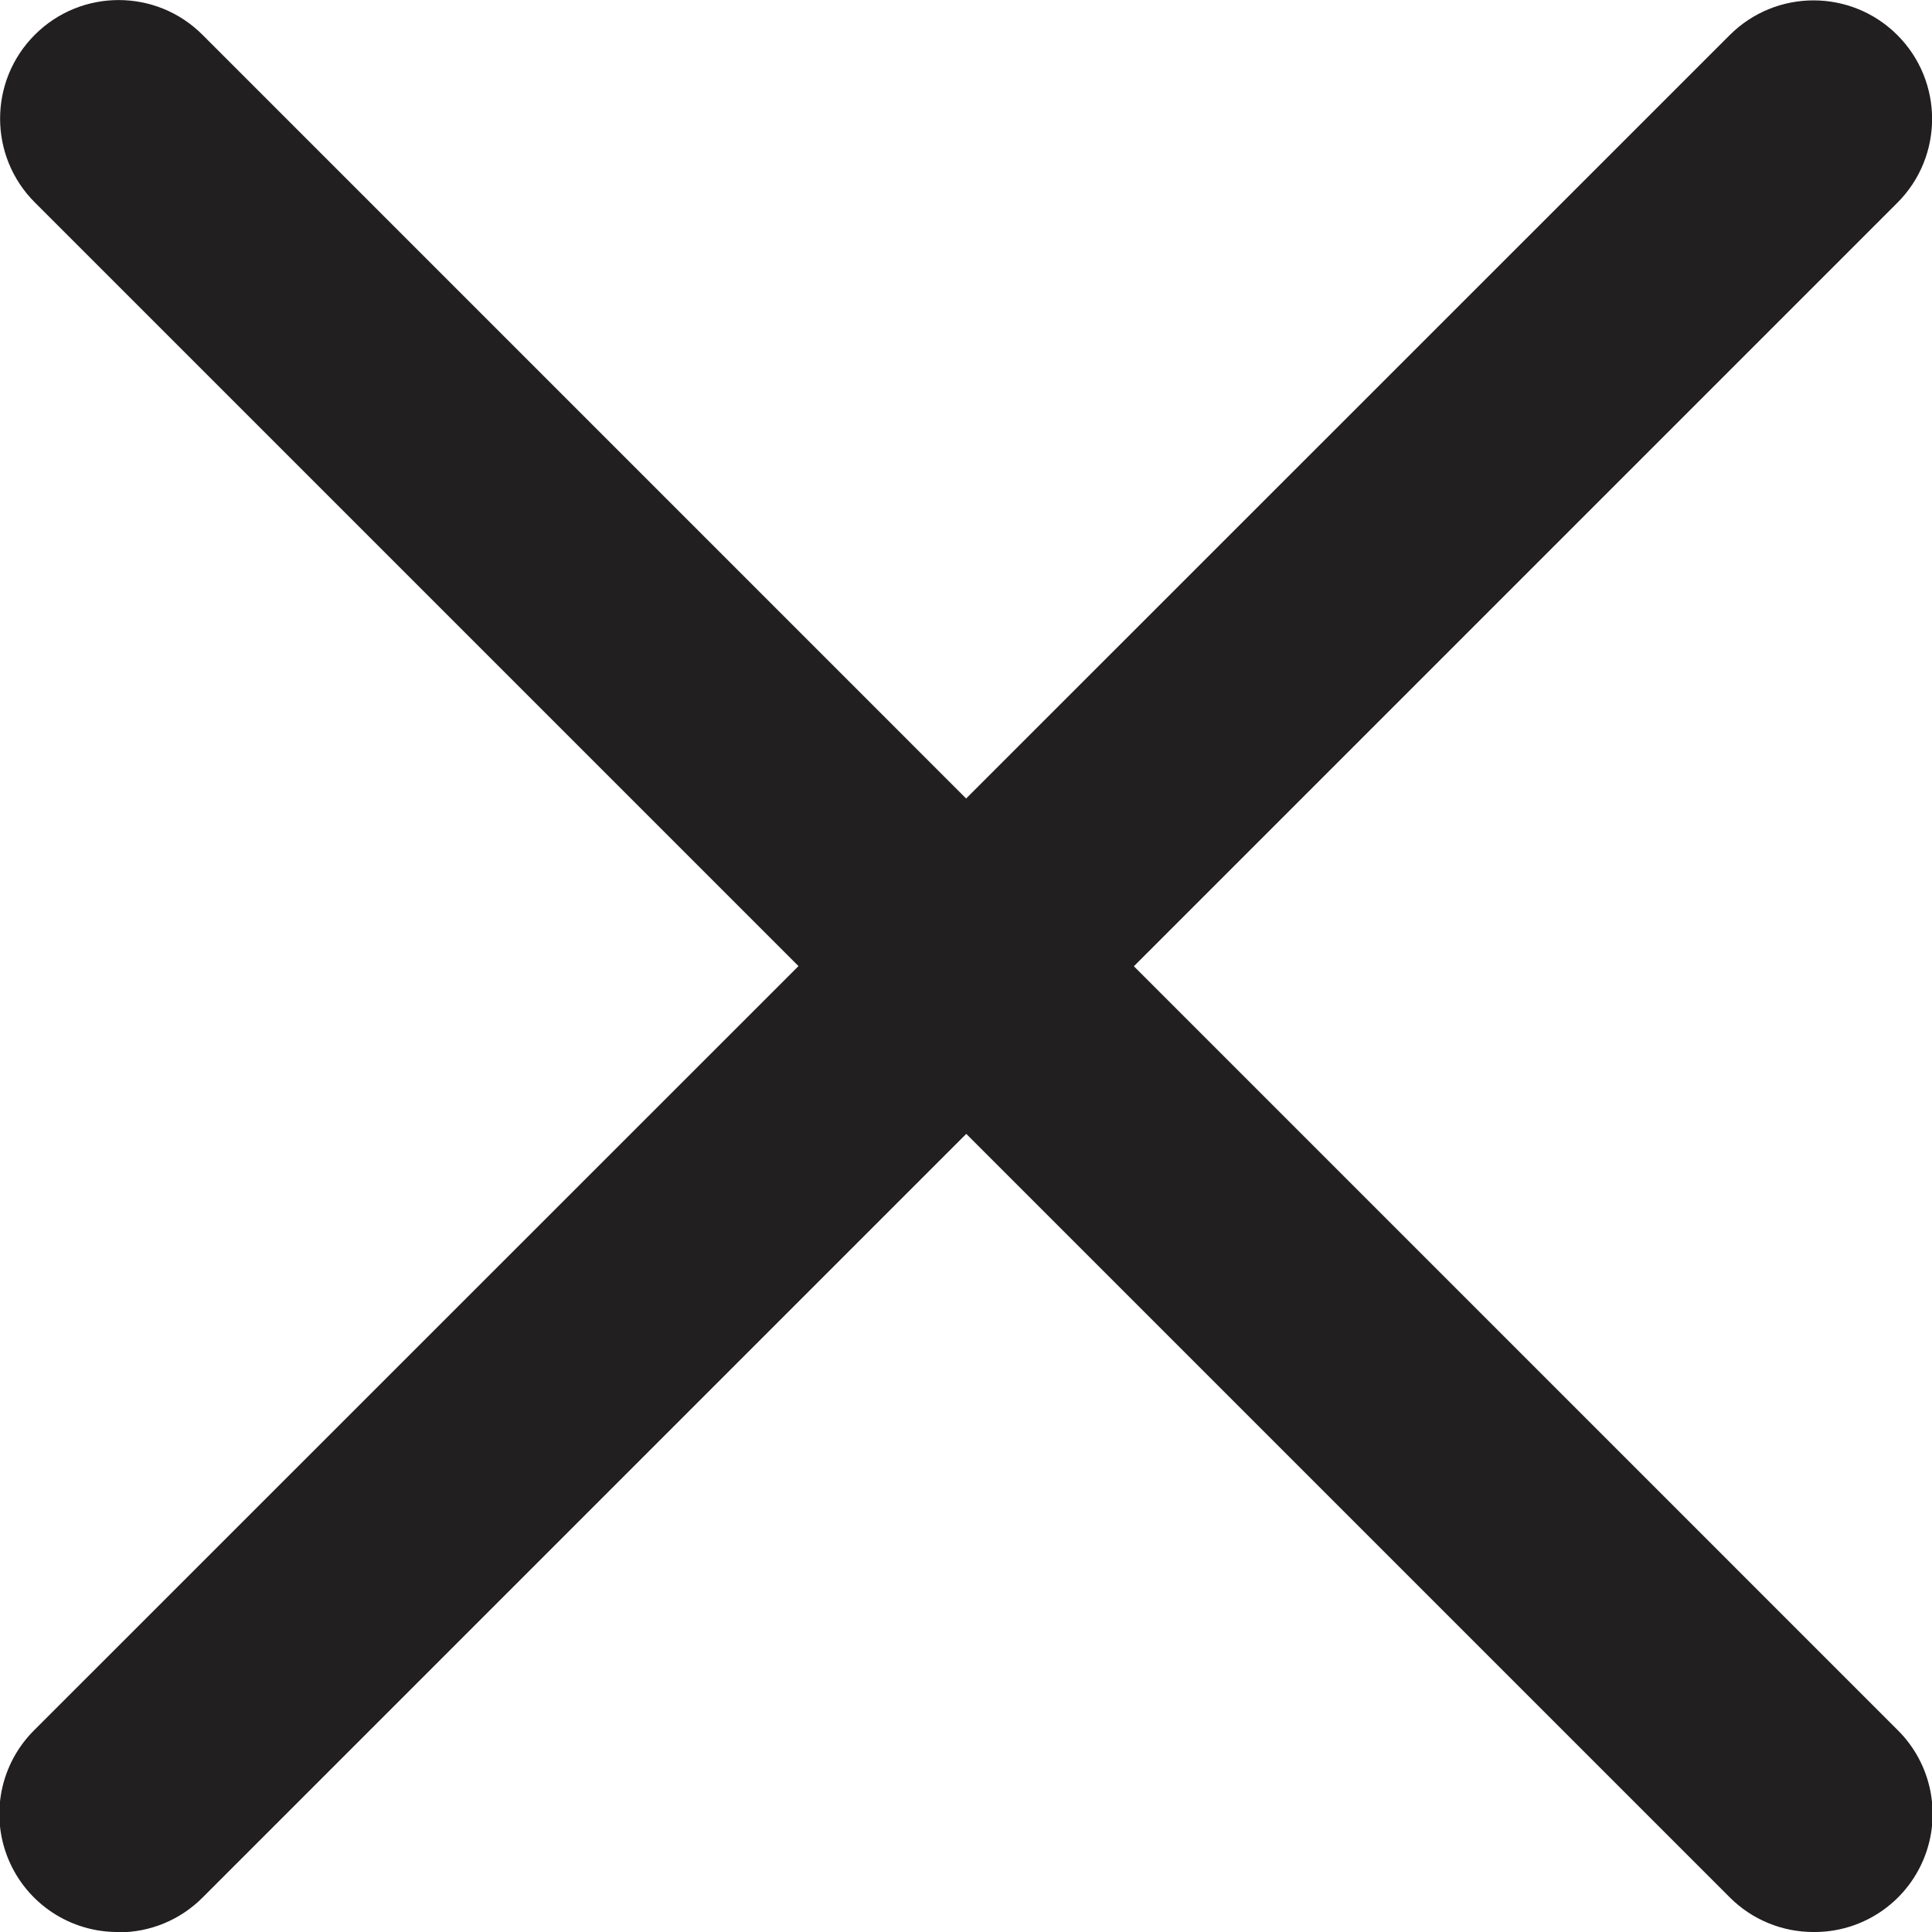
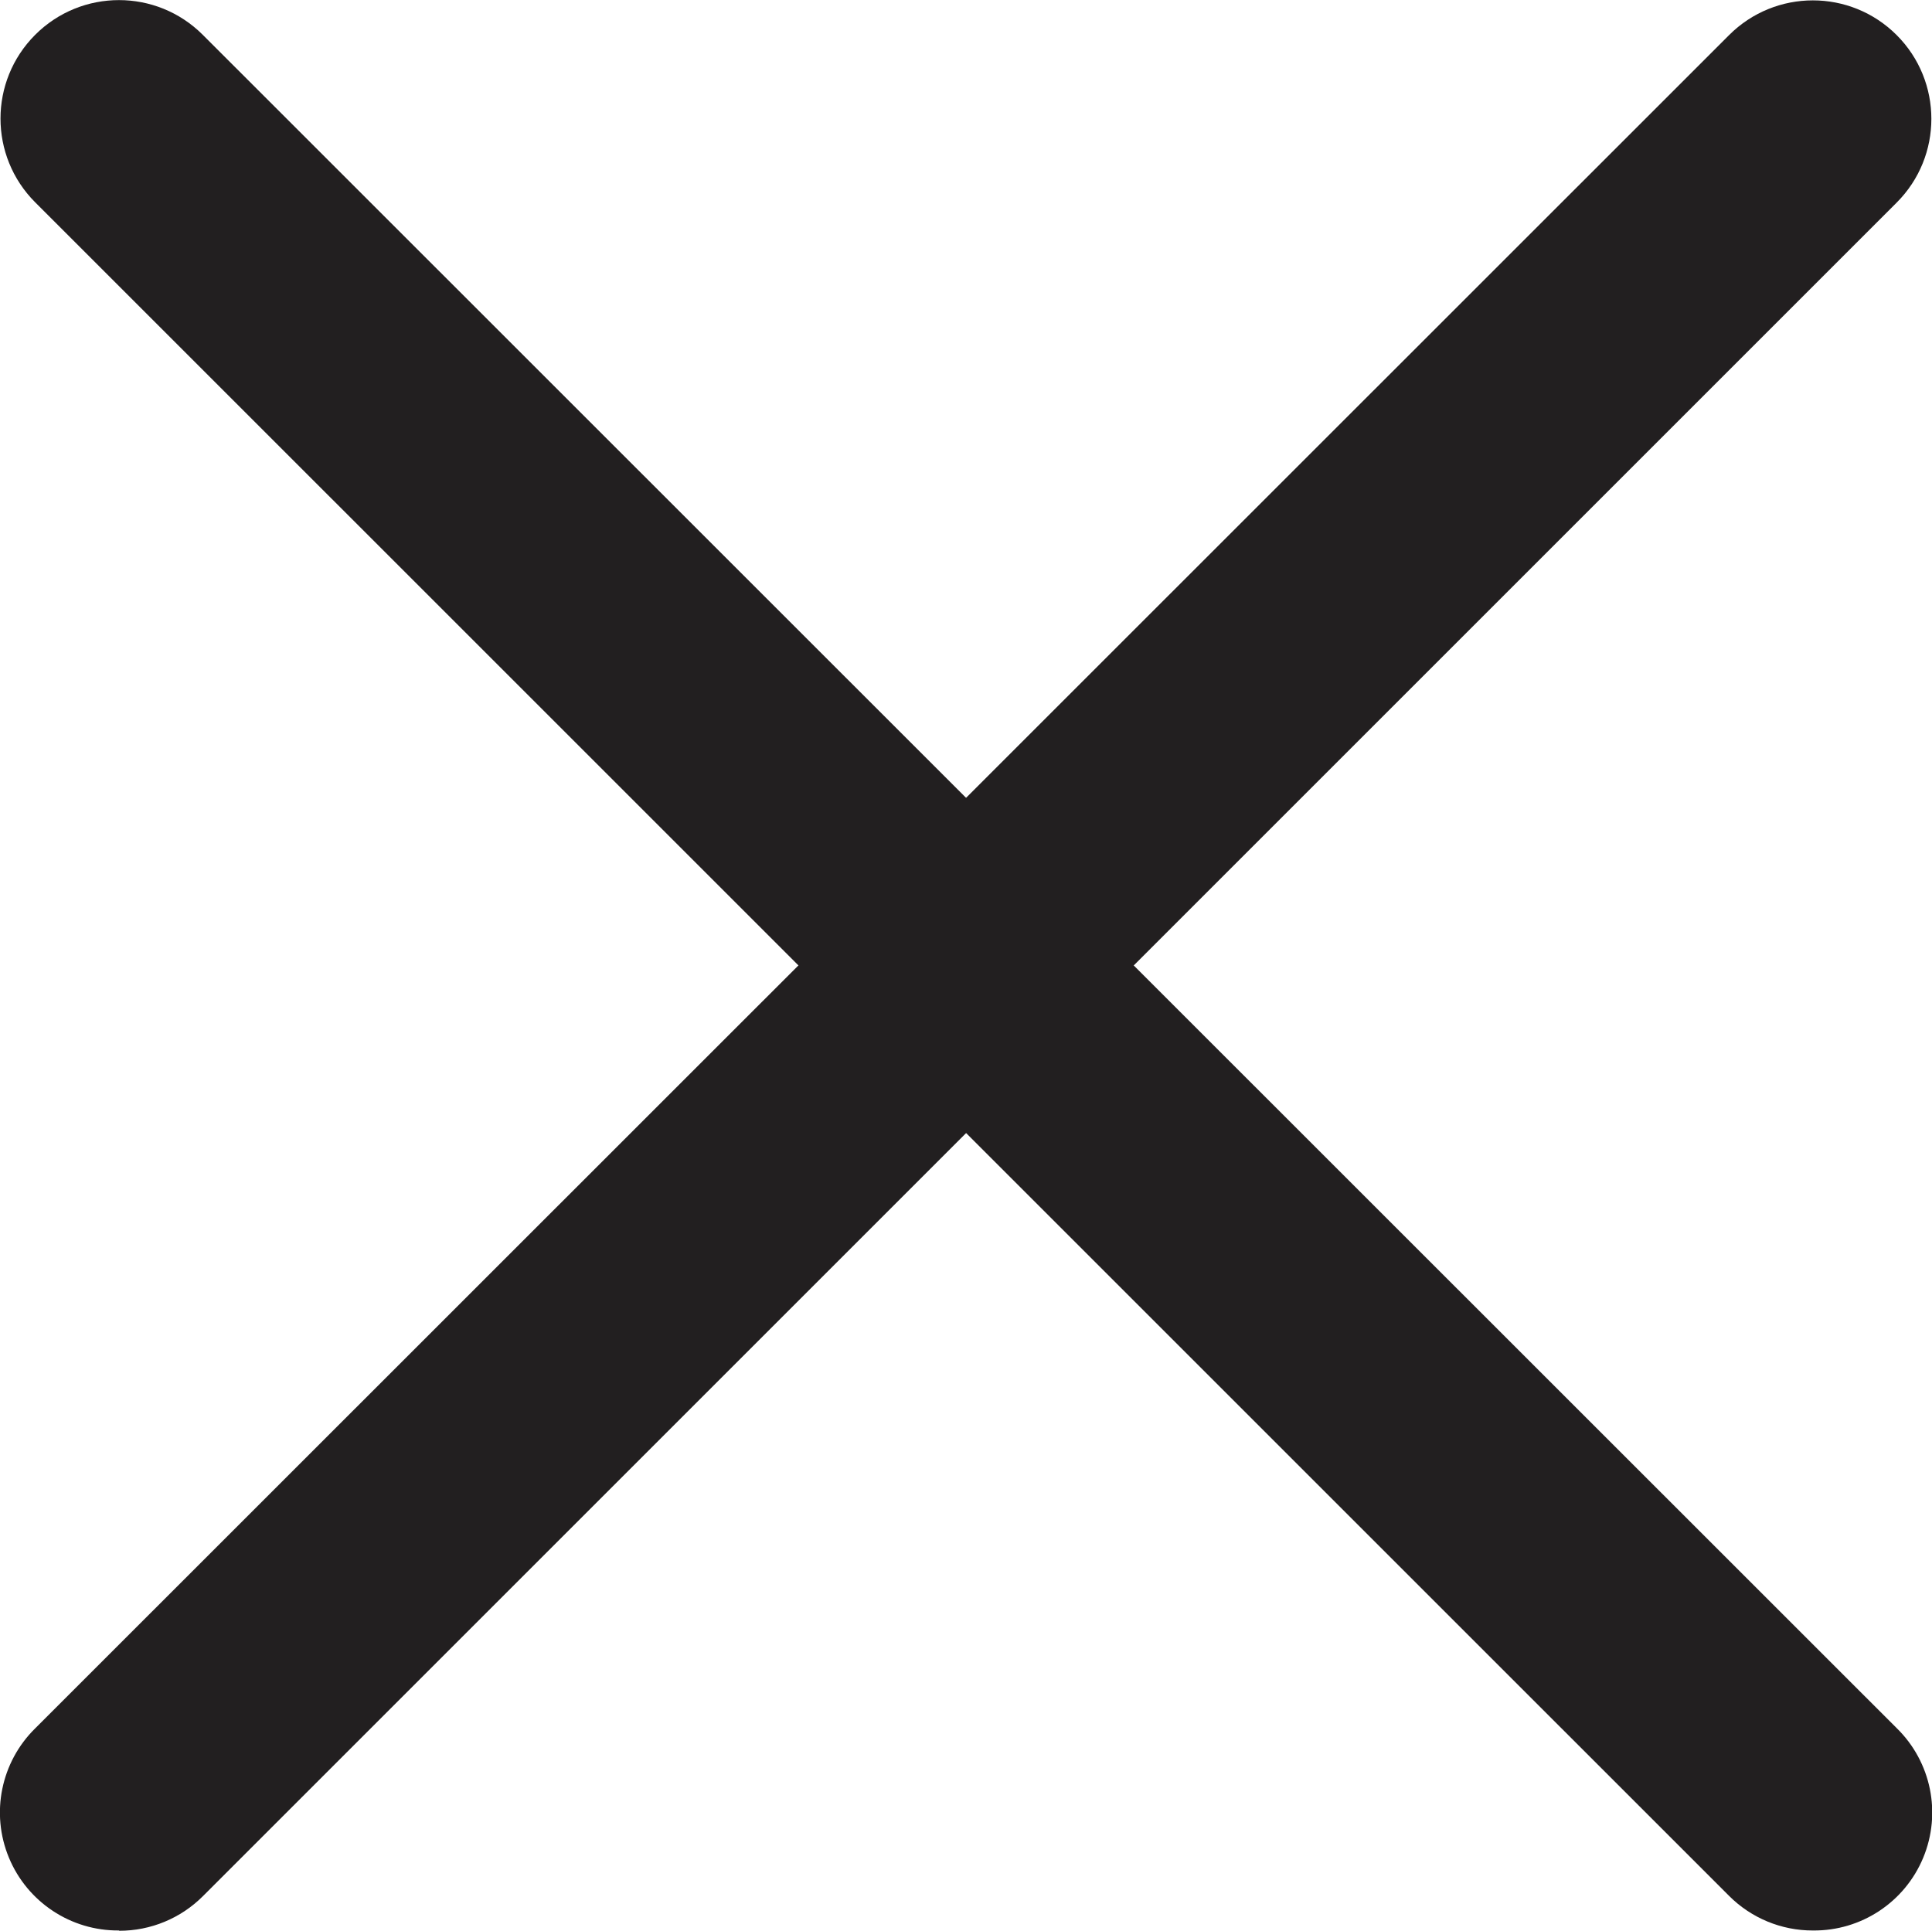
- <svg xmlns="http://www.w3.org/2000/svg" width="18" height="18" viewBox="0 0 18 18">
-   <g id="Group_8521" data-name="Group 8521" transform="translate(-6003.527 1170)">
-     <path id="Path_38430" data-name="Path 38430" d="M243.162,184.273a1.1,1.1,0,0,1-.781-1.885L258.173,166.6a1.1,1.1,0,0,1,1.562,1.562l-15.791,15.791a1.1,1.1,0,0,1-.781.323Z" transform="translate(5761.469 -1336.273)" fill="#221f20" />
-     <path id="Path_38431" data-name="Path 38431" d="M258.954,184.273a1.1,1.1,0,0,1-.781-.323l-15.791-15.791a1.1,1.1,0,1,1,1.562-1.562l15.79,15.791a1.1,1.1,0,0,1-.781,1.885Z" transform="translate(5761.469 -1336.273)" fill="#221f20" />
+ <svg xmlns="http://www.w3.org/2000/svg" width="13.491" height="13.484" viewBox="0 0 13.491 13.484">
+   <g id="Group_8521" data-name="Group 8521" transform="translate(-6003.521 1170)">
+     <path id="Path_38430" data-name="Path 38430" d="M242.883,179.756a.824.824,0,0,1-.585-1.412l11.828-11.825a.827.827,0,0,1,1.17,1.17l-11.827,11.827a.824.824,0,0,1-.585.242Z" transform="translate(5761.469 -1336.274)" fill="#221f20" />
+     <path id="Path_38431" data-name="Path 38431" d="M254.713,179.755a.824.824,0,0,1-.585-.242L242.3,167.686a.827.827,0,1,1,1.17-1.17L255.3,178.343a.824.824,0,0,1-.585,1.412Z" transform="translate(5761.467 -1336.273)" fill="#221f20" />
  </g>
</svg>
